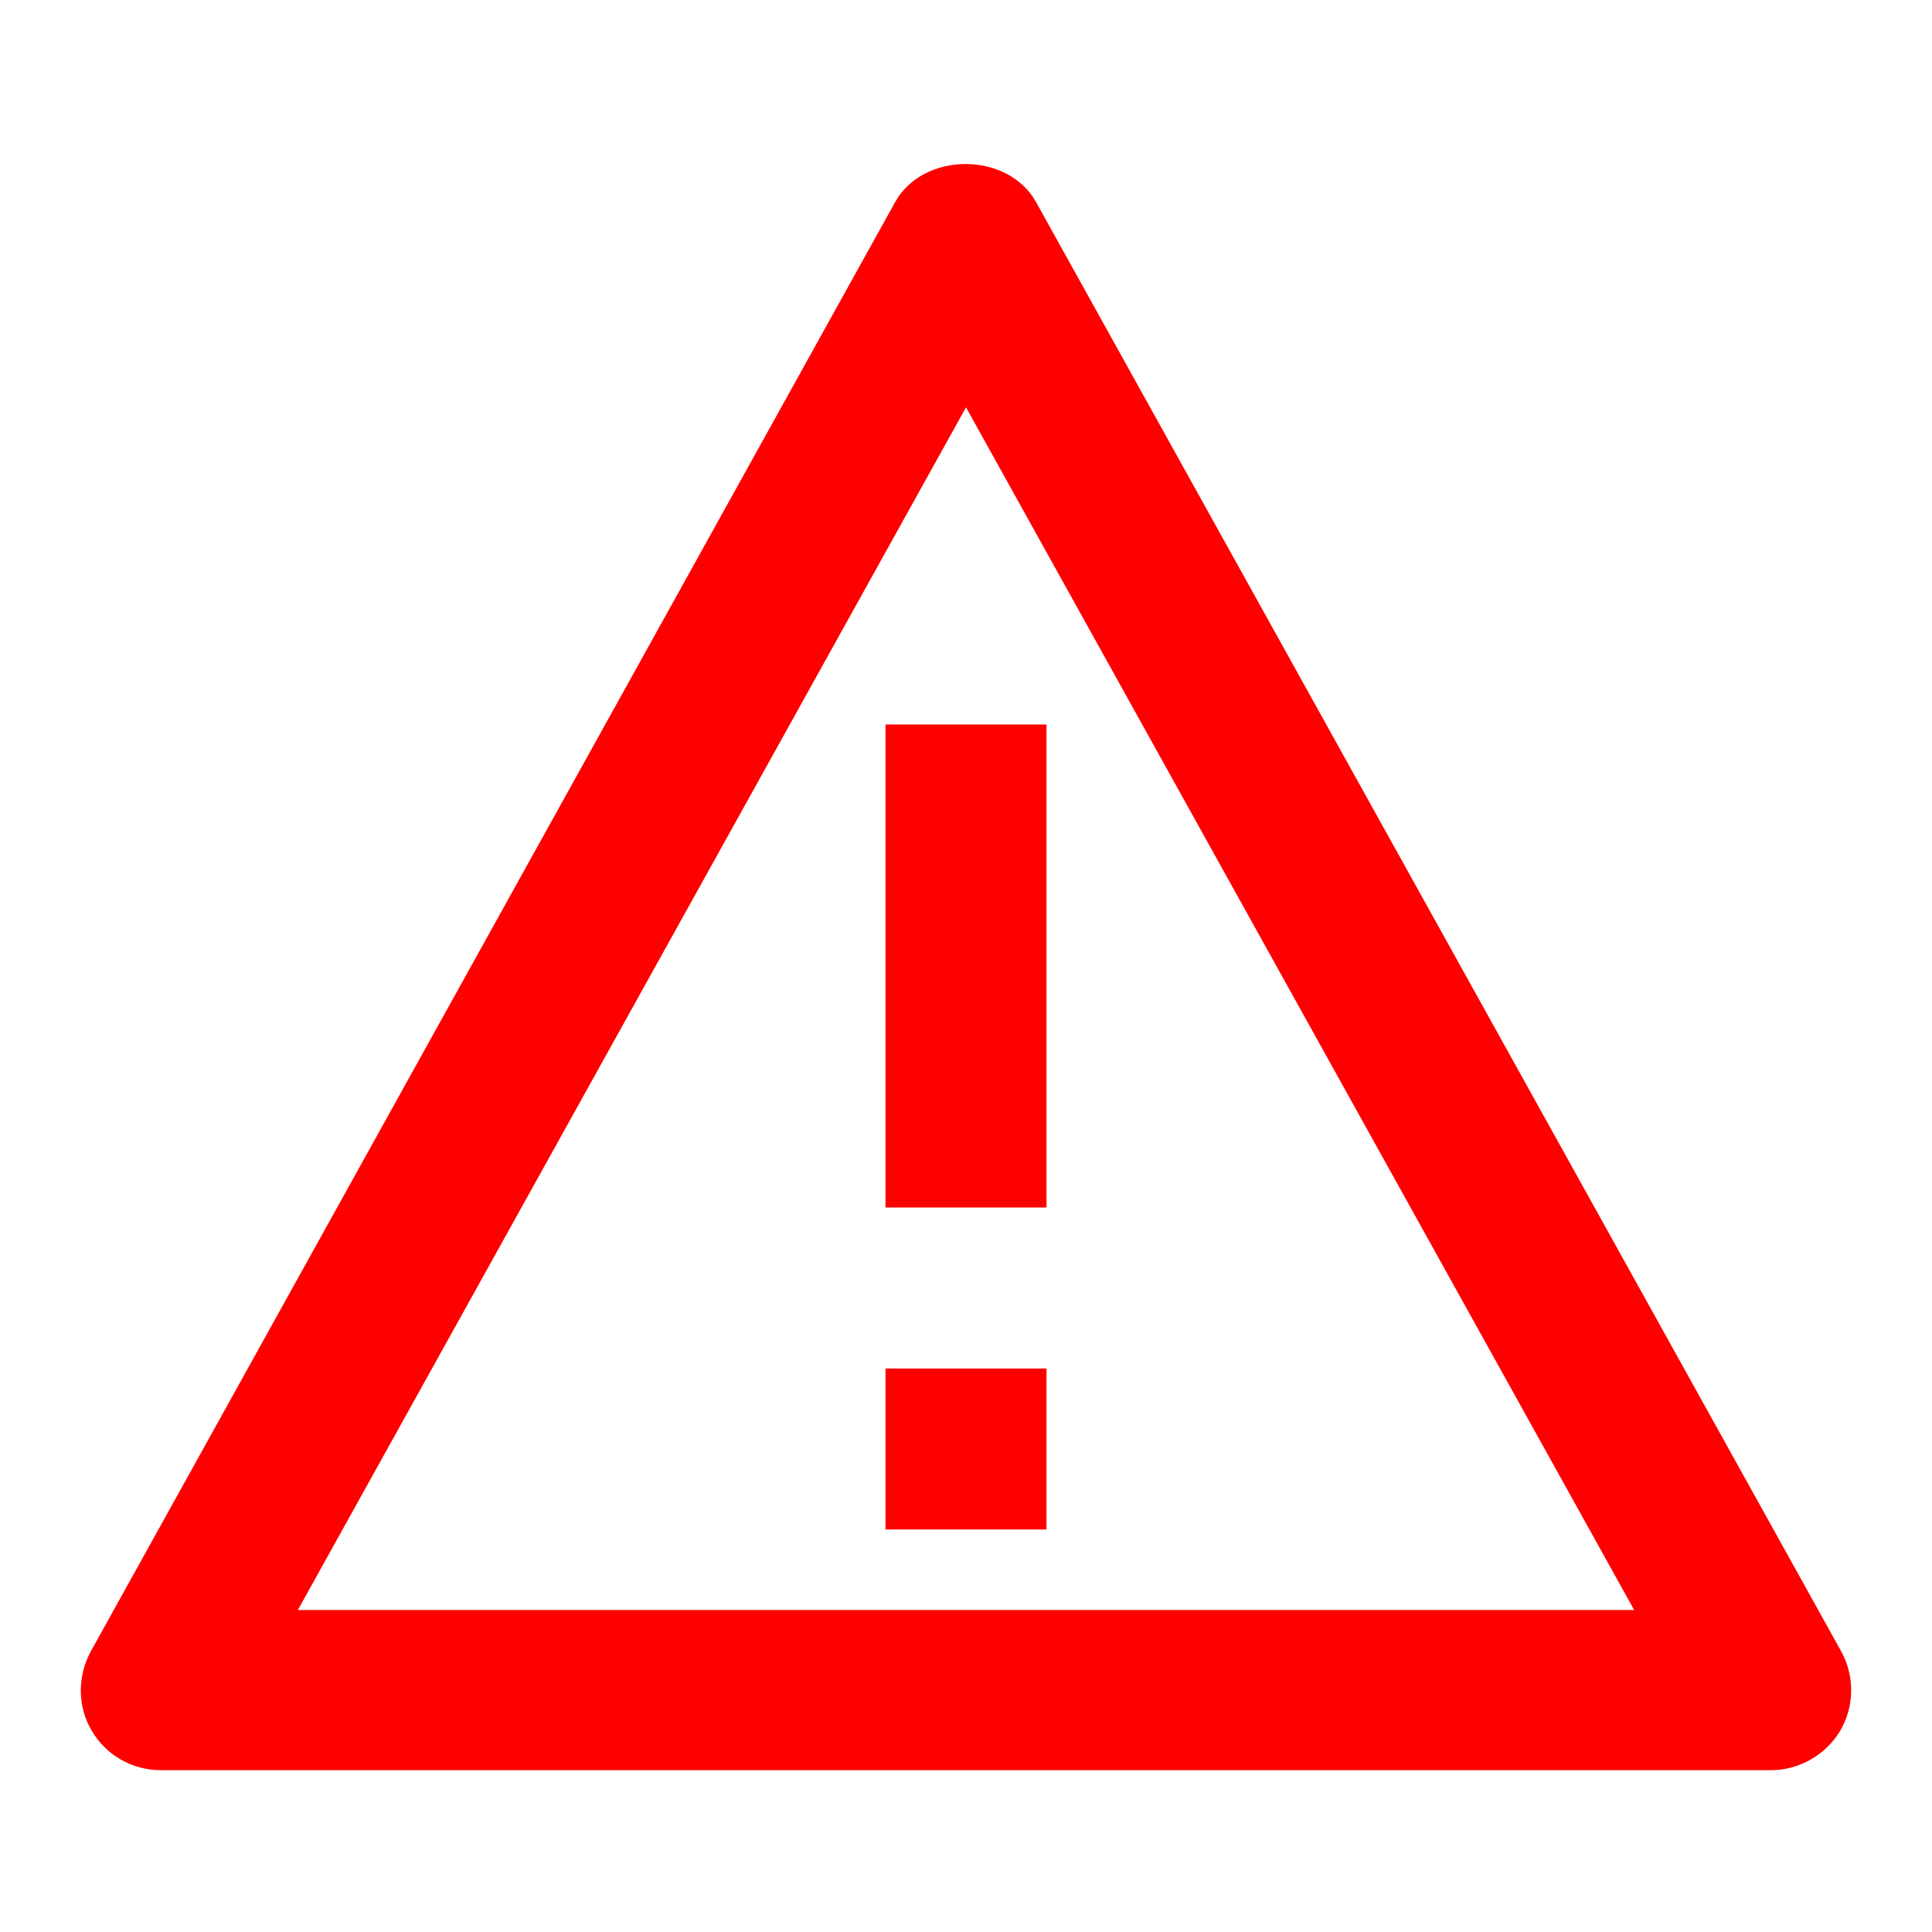
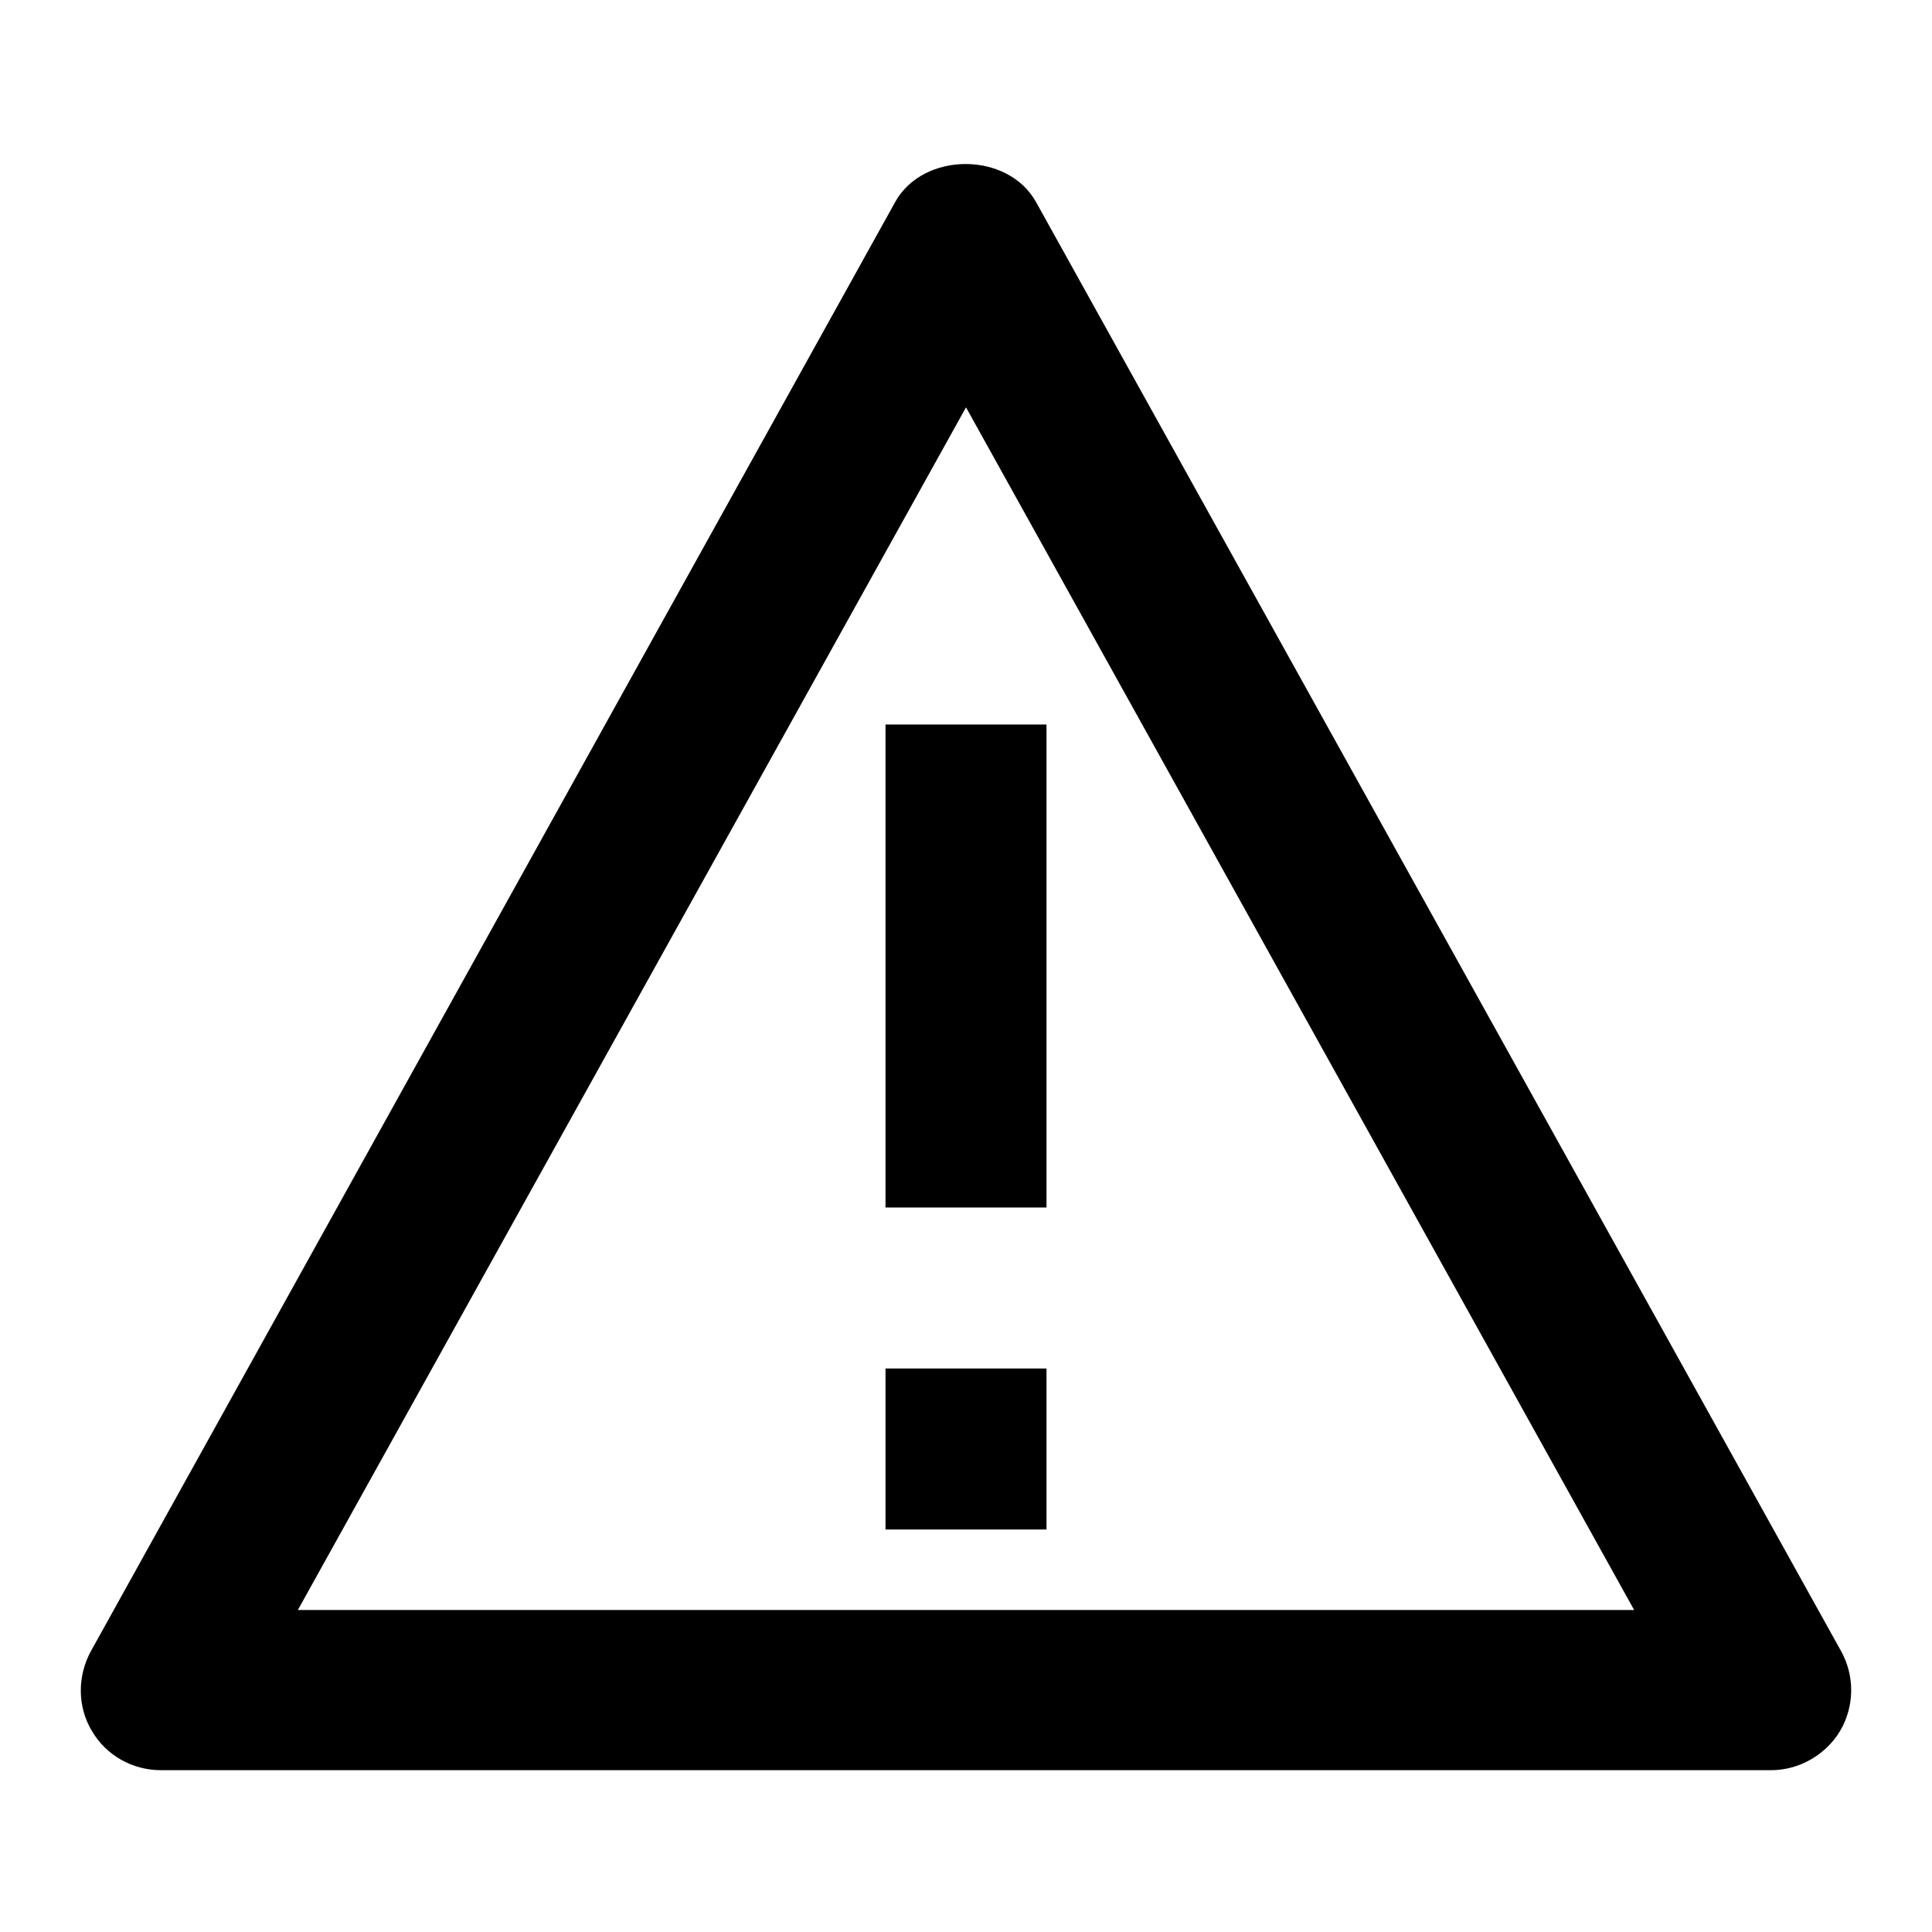
- <svg xmlns="http://www.w3.org/2000/svg" width="24" height="24" fill="red" viewBox="0 0 24 24" transform="" id="injected-svg">
+ <svg xmlns="http://www.w3.org/2000/svg" width="24" height="24" fill="currentColor" viewBox="0 0 24 24" transform="" id="injected-svg">
  <path d="M11 9h2v6h-2zm0 8h2v2h-2z" />
  <path d="M12.87 2.51c-.35-.63-1.4-.63-1.75 0l-9.99 18c-.17.31-.17.69.01.99.18.31.51.49.86.49h20c.35 0 .68-.19.86-.49a1 1 0 0 0 .01-.99zM3.7 20 12 5.06 20.3 20z" />
</svg>
